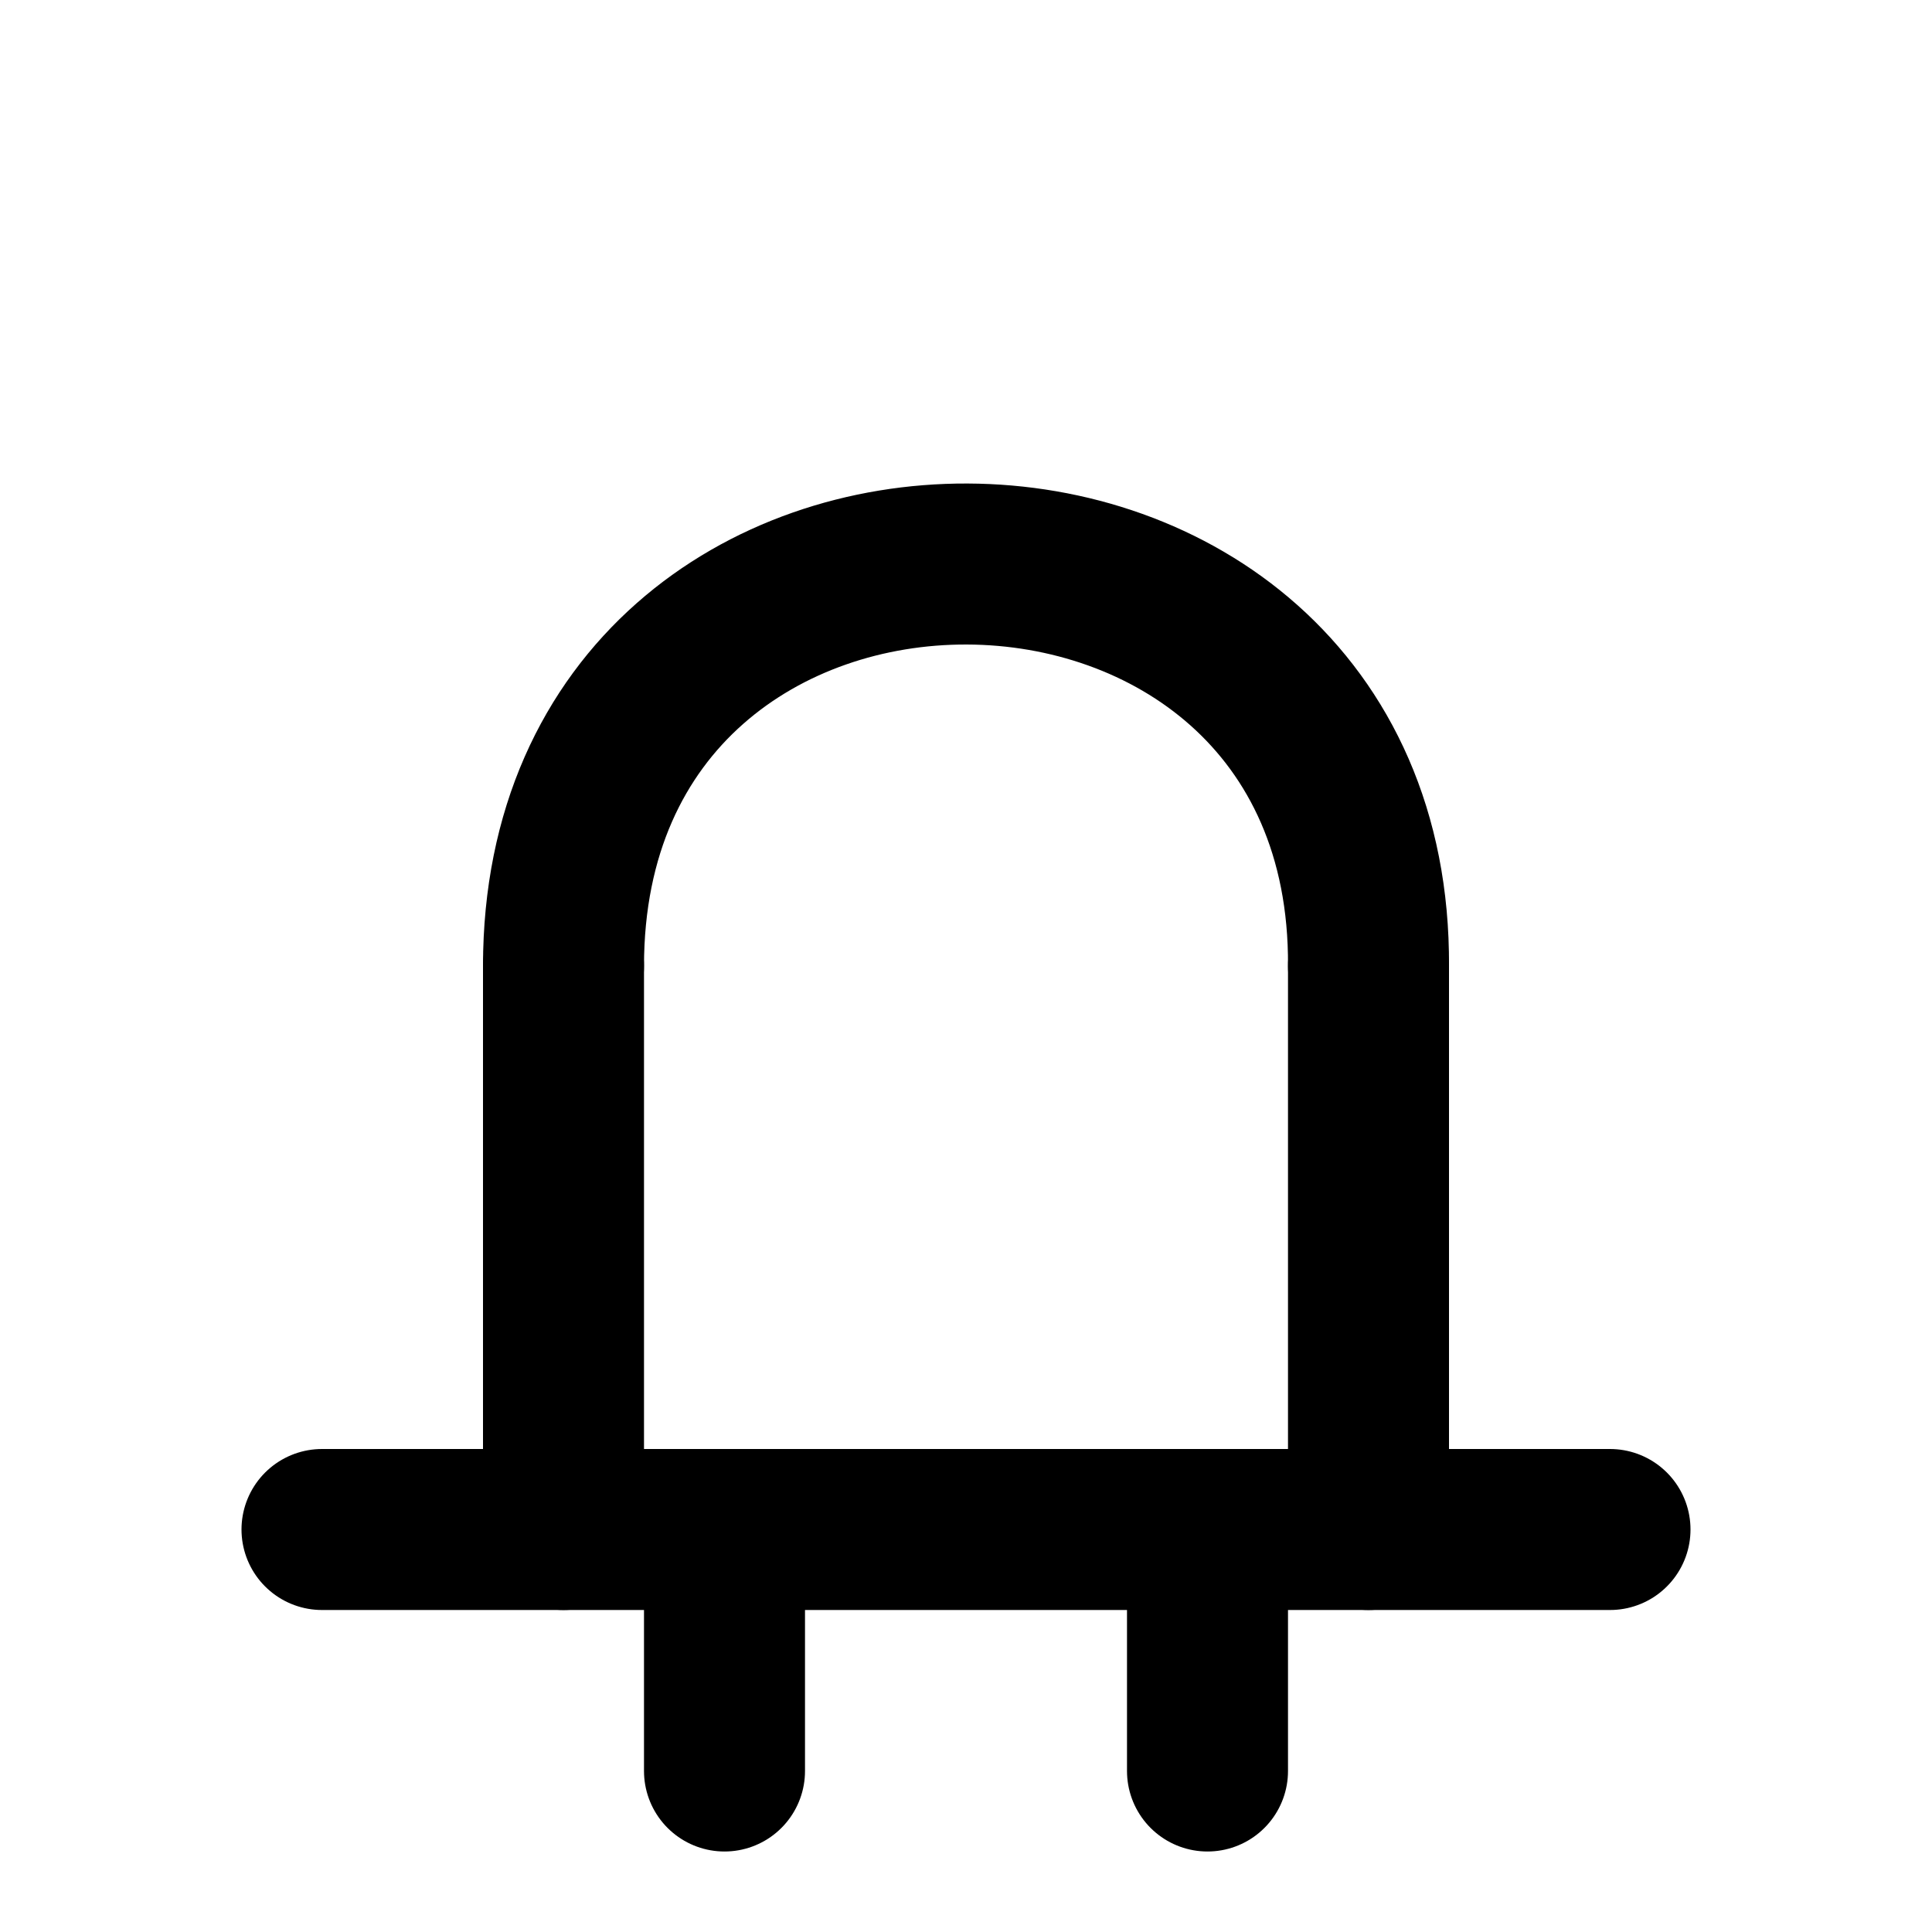
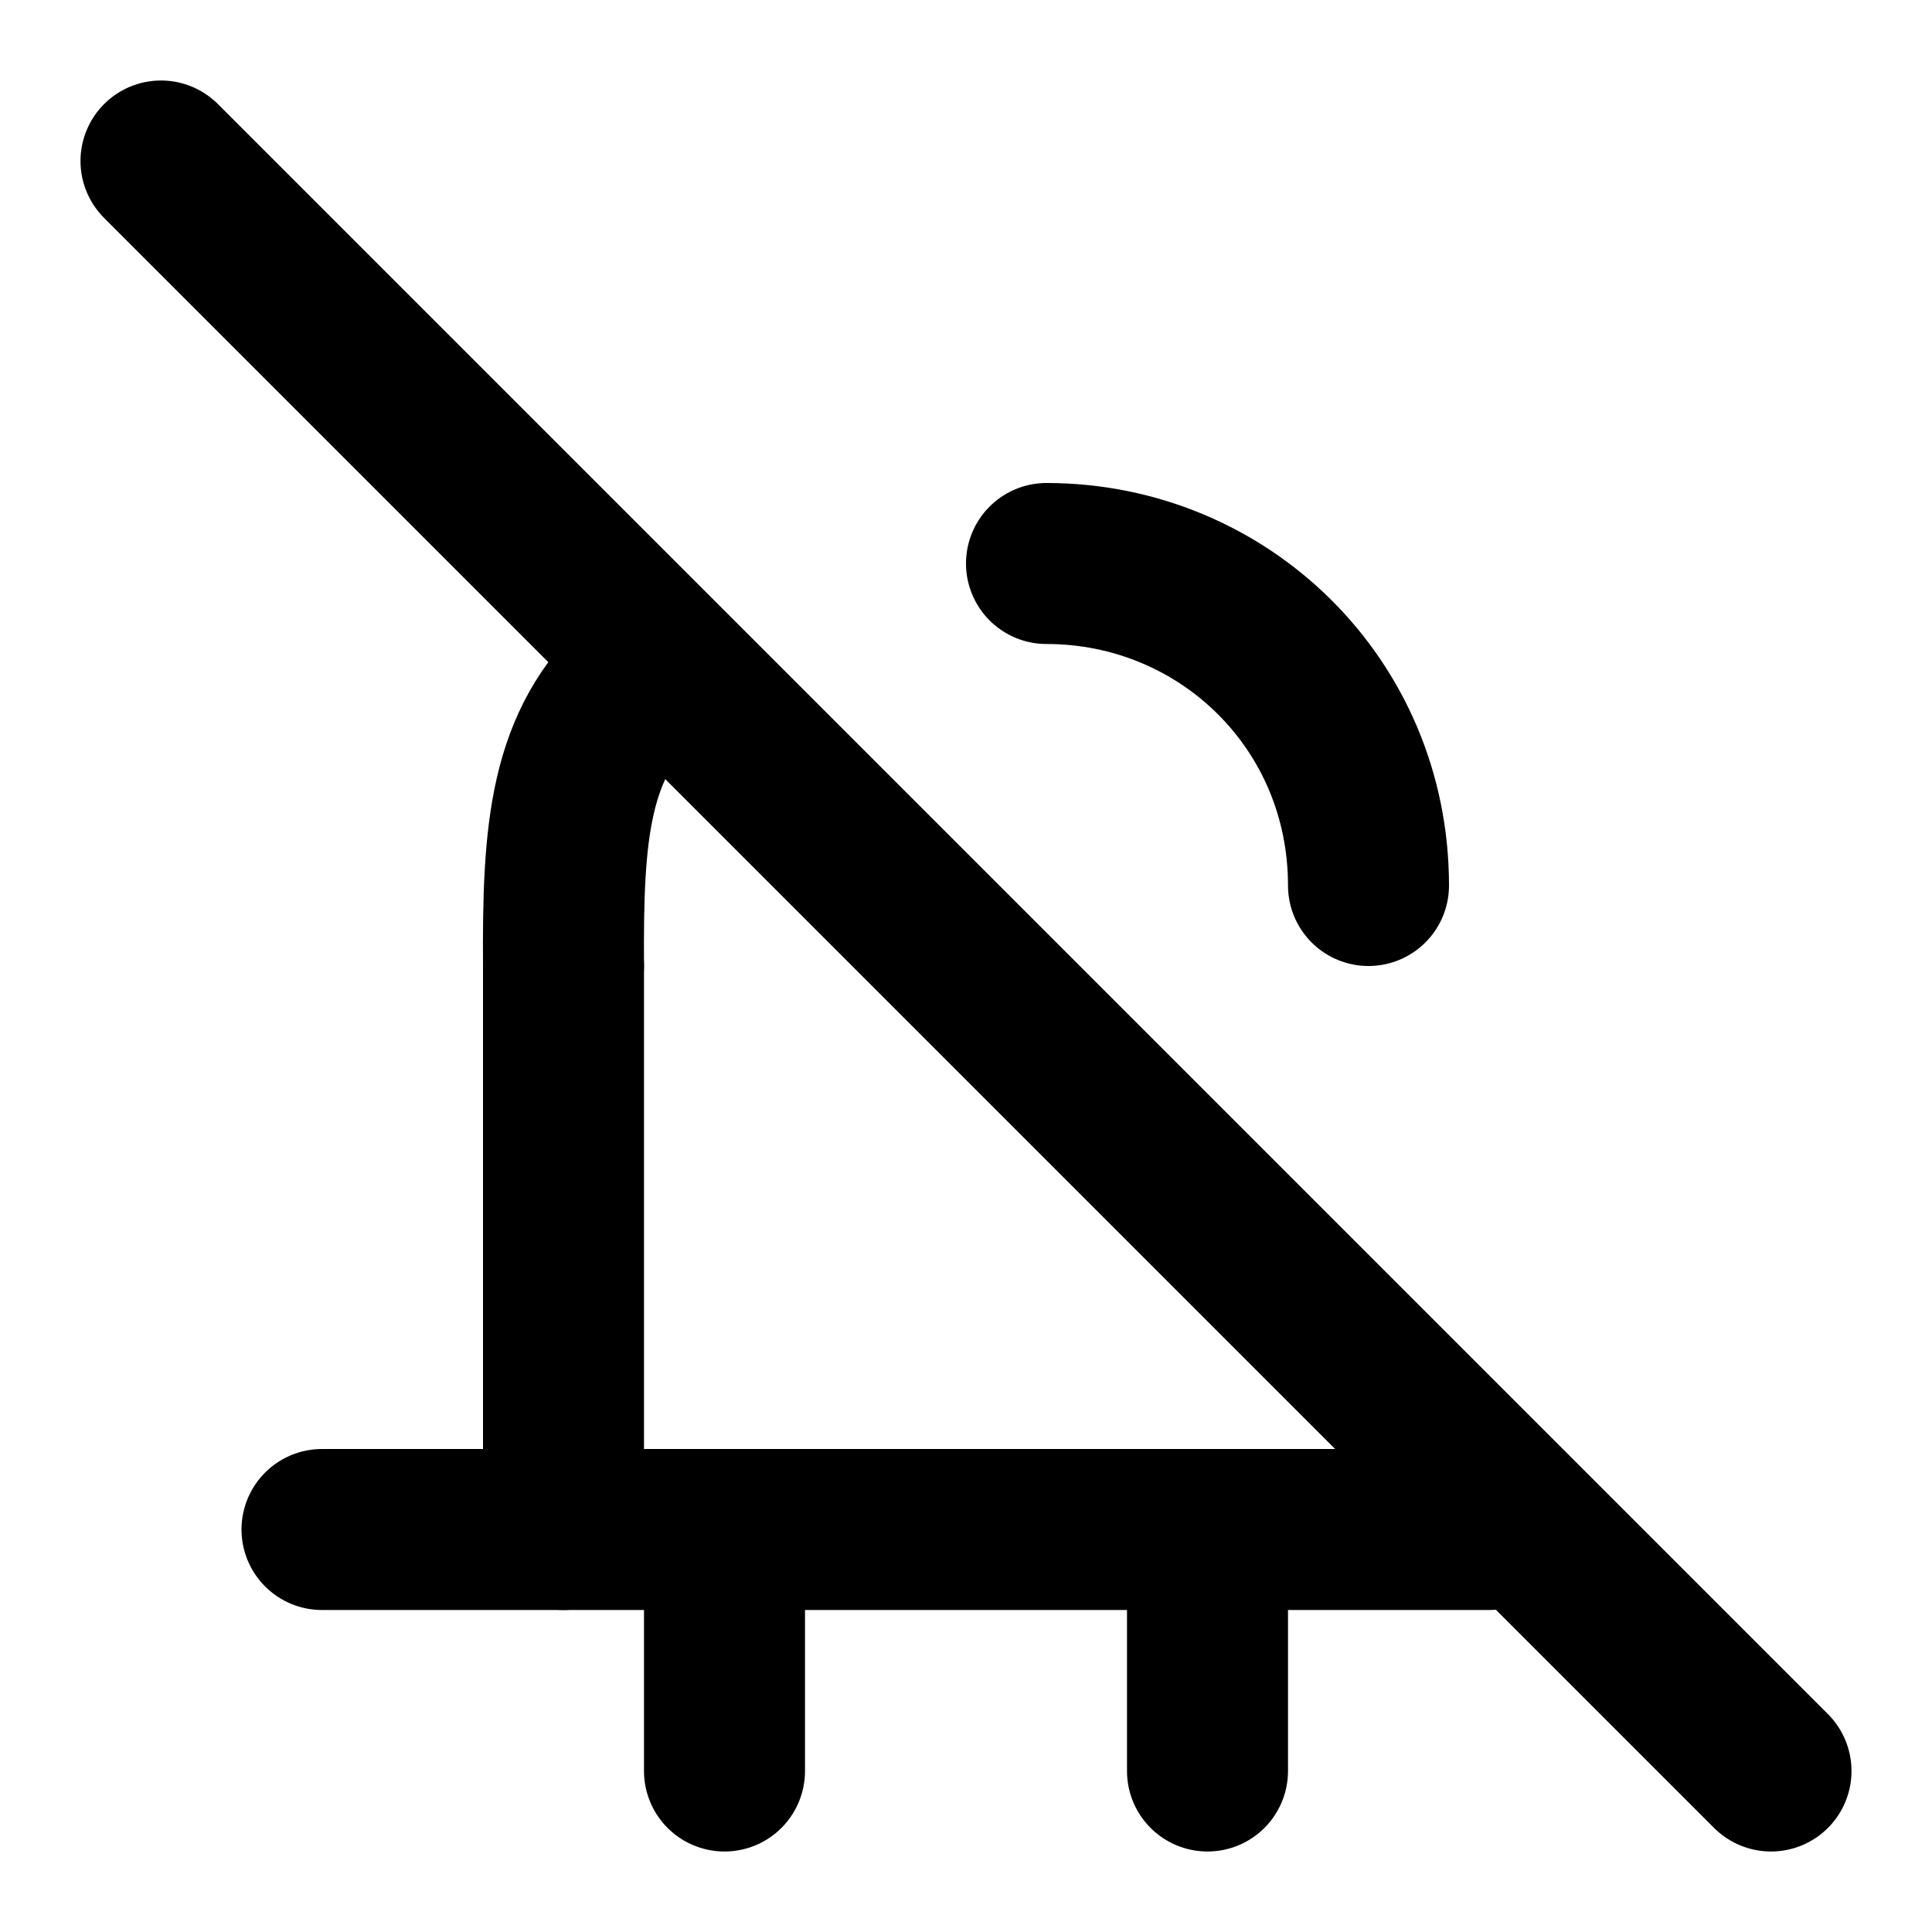
<svg xmlns="http://www.w3.org/2000/svg" fill="none" stroke="currentColor" stroke-linecap="round" stroke-linejoin="round" stroke-width="2" version="1.1" viewBox="0 0 24 24">
-   <path d="m4 19h16" />
+   <path d="m4 19h14.5" />
  <path d="m9 19v3" />
  <path d="m15 19v3" />
  <path d="m7 19v-7" />
-   <path d="m17 19v-7" />
-   <path d="m7 12c.002-6.695 10.039-6.621 10-0" />
+   <path d="m13 7c2.197 0 4 1.742 4 4" />
+   <path d="m2 2 20 20" stroke-linejoin="round" stroke-width="2" />
+   <path d="m8 8.4c-.936.833-1.01 1.945-1 3.6" />
</svg>
